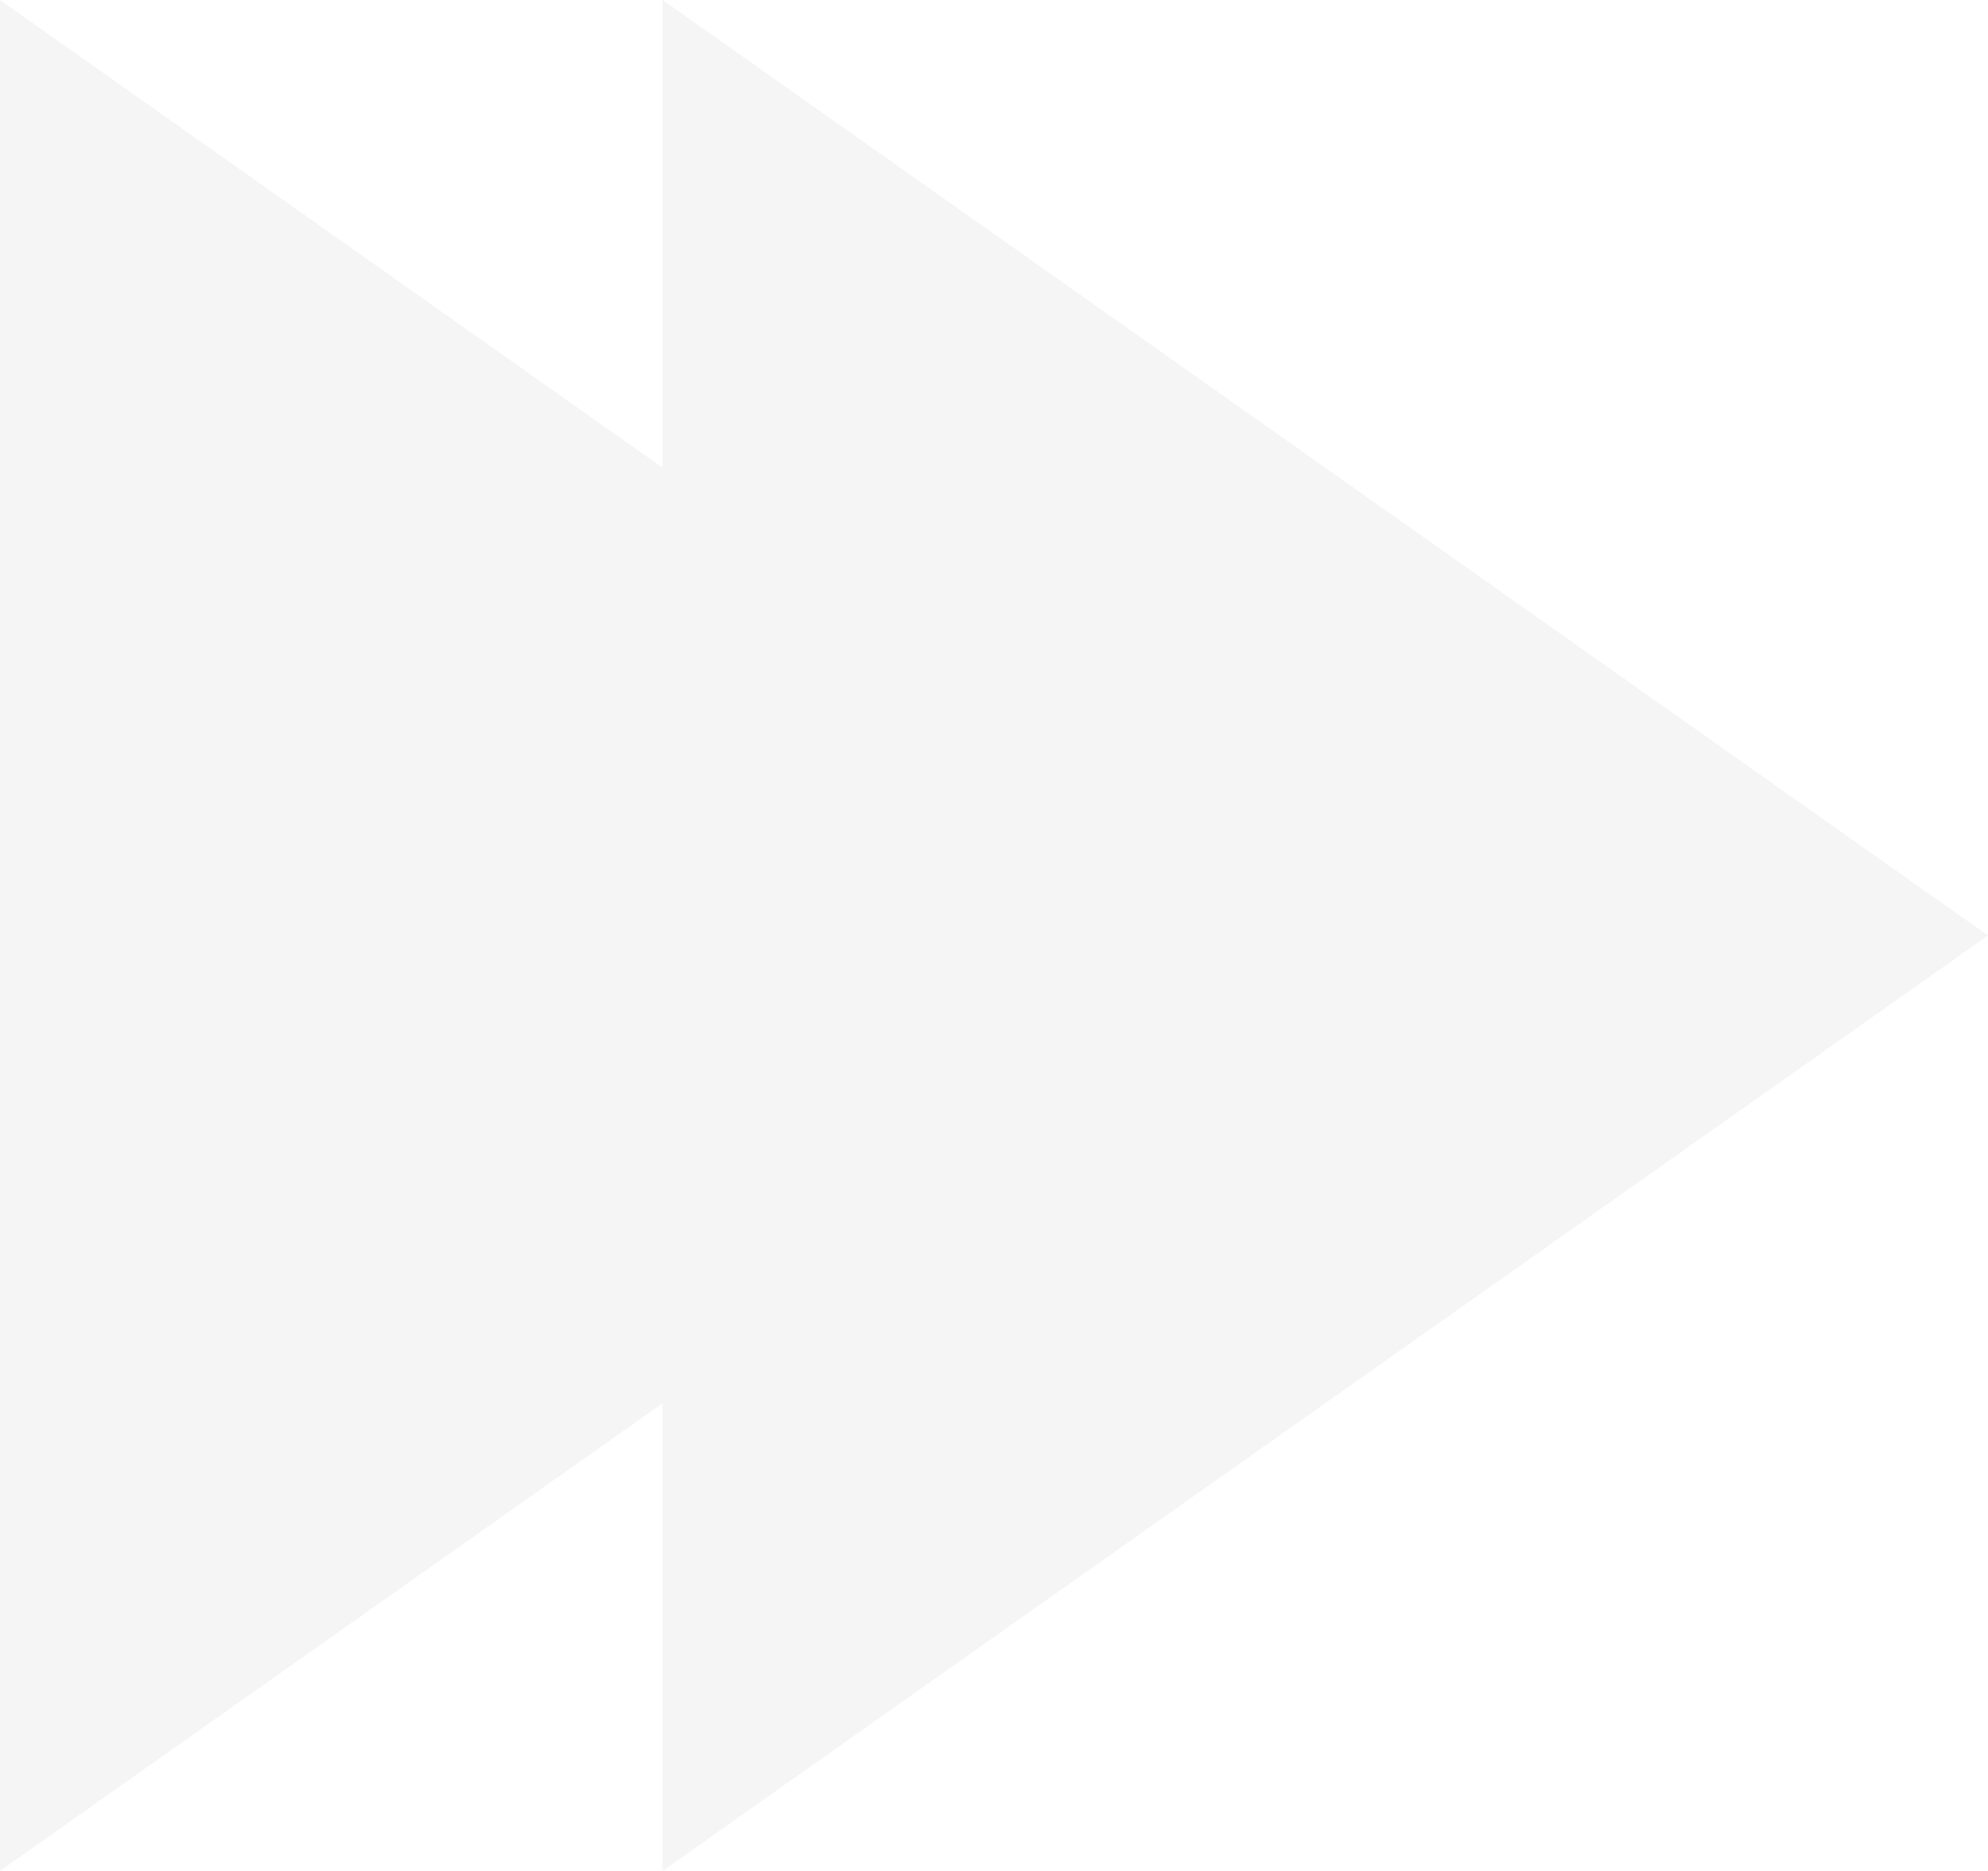
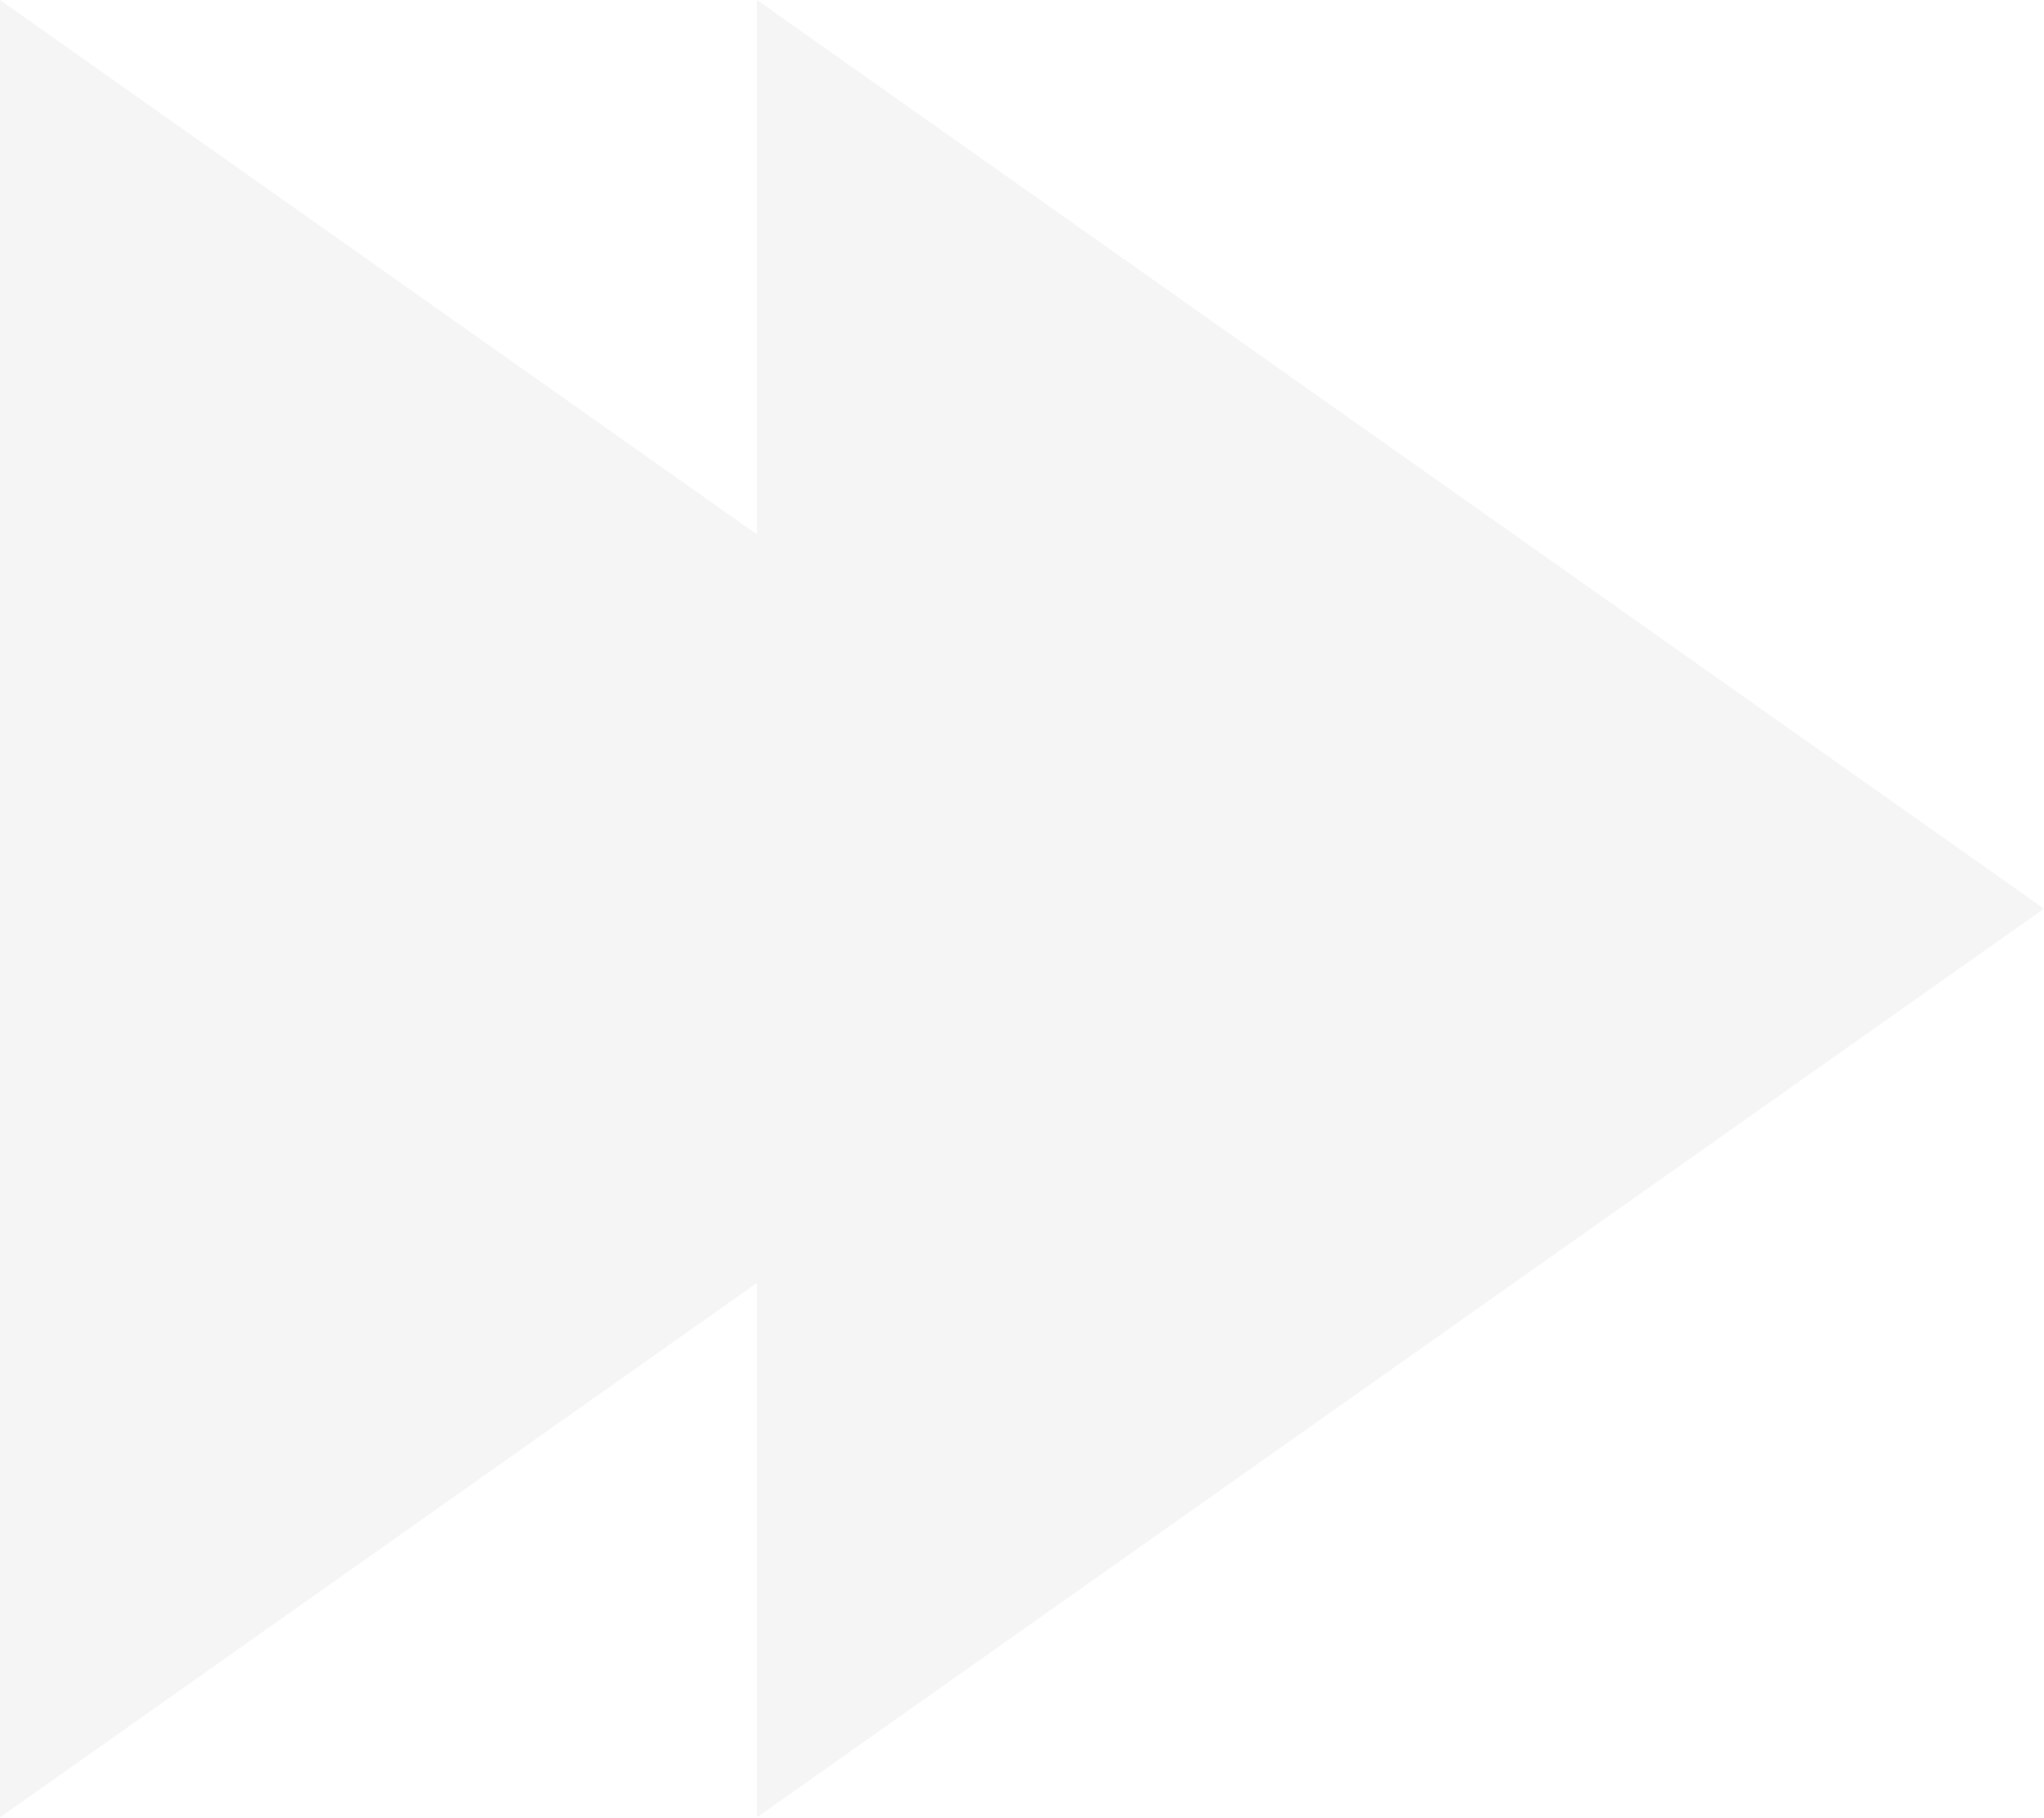
- <svg xmlns="http://www.w3.org/2000/svg" version="1.1" id="Layer_1" x="0px" y="0px" width="17px" height="16px" viewBox="0 0 17 16" enable-background="new 0 0 17 16" xml:space="preserve">
-   <polygon fill="#F5F5F5" points="5.666,0 5.666,16 17,8 " />
+ <svg xmlns="http://www.w3.org/2000/svg" version="1.1" id="Layer_1" x="0px" y="0px" width="18px" height="16px" viewBox="0 0 18 16" enable-background="new 0 0 18 16" xml:space="preserve">
+   <polygon fill="#F5F5F5" points="6.666,0 6.666,16 18,8 " />
  <polygon fill="#F5F5F5" points="11.333,8 0,0 0,16 " />
</svg>
